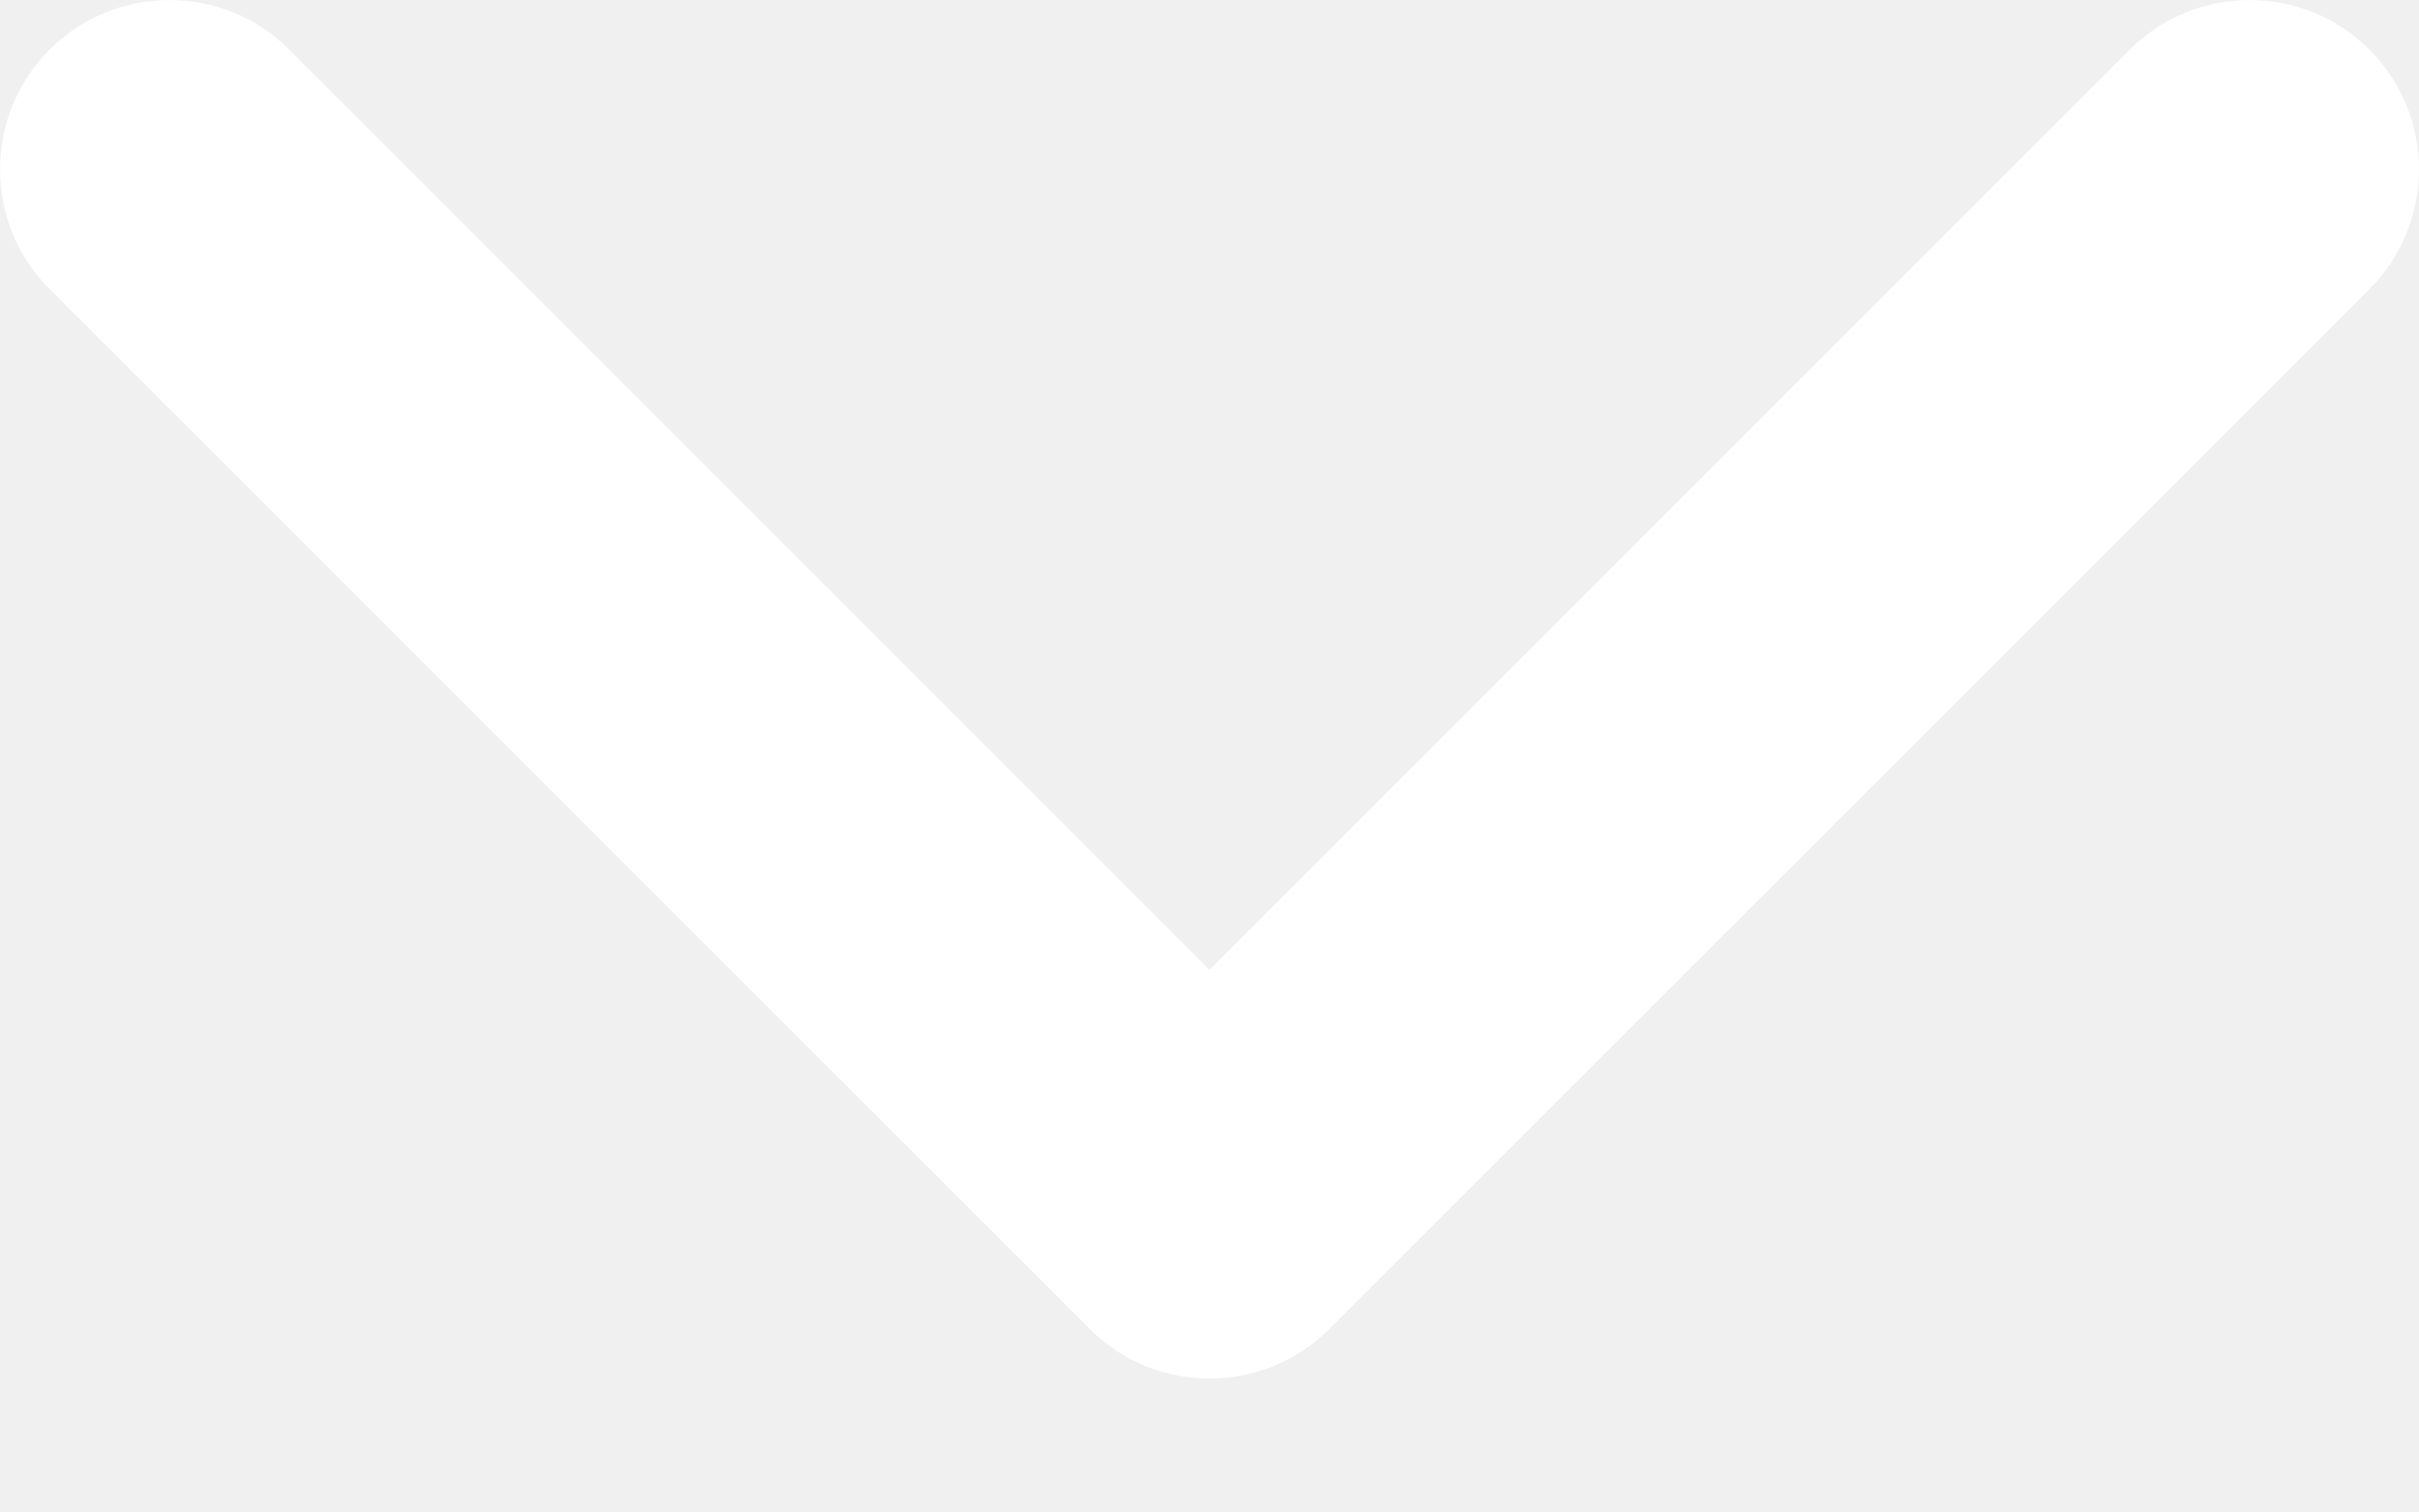
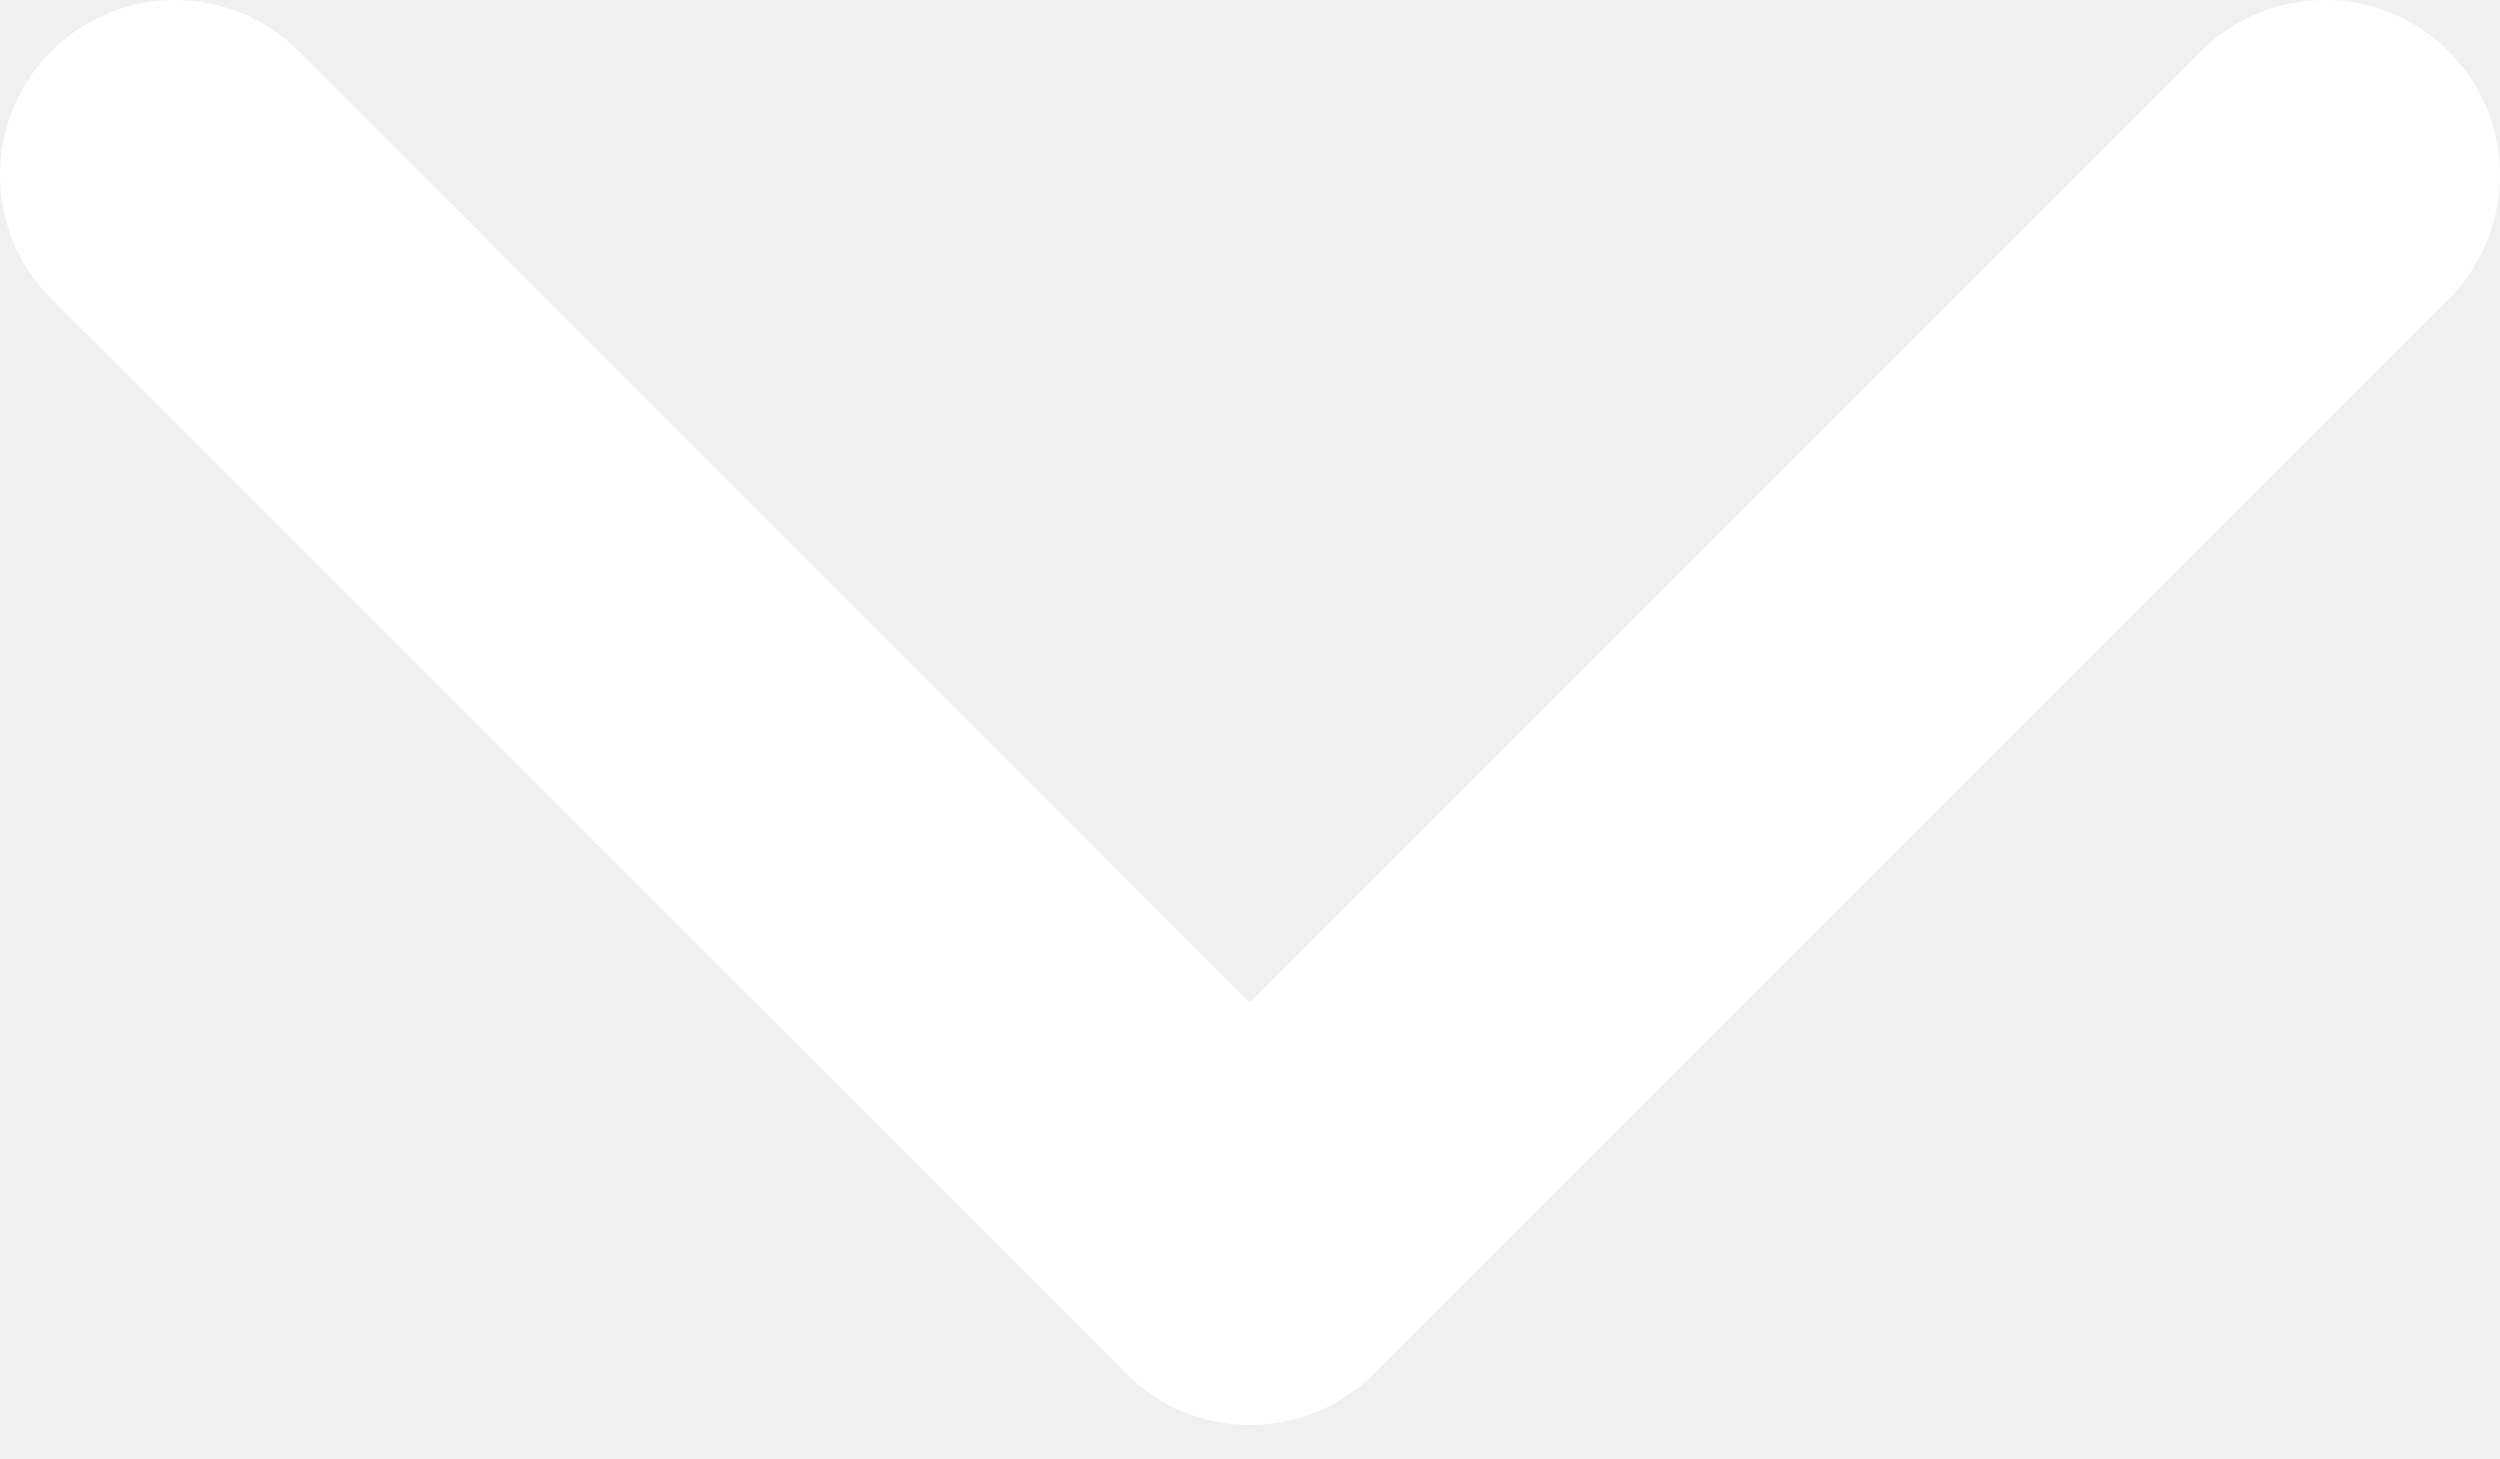
- <svg xmlns="http://www.w3.org/2000/svg" width="16" height="10" viewBox="0 0 16 10" fill="none">
-   <path d="M8 9.12C7.713 9.12 7.426 9.011 7.208 8.792L0.328 1.913C-0.109 1.475 -0.109 0.766 0.328 0.328C0.766 -0.109 1.475 -0.109 1.913 0.328L8 6.416L14.087 0.328C14.525 -0.109 15.234 -0.109 15.672 0.328C16.109 0.766 16.109 1.475 15.672 1.913L8.792 8.793C8.573 9.011 8.287 9.12 8 9.12Z" fill="white" />
+ <svg xmlns="http://www.w3.org/2000/svg" width="12" height="7" viewBox="0 0 12 7" fill="none">
+   <path d="M6 6.84C5.785 6.84 5.57 6.758 5.406 6.594L0.246 1.435C-0.082 1.106 -0.082 0.574 0.246 0.246C0.574 -0.082 1.106 -0.082 1.435 0.246L6 4.812L10.565 0.246C10.894 -0.082 11.426 -0.082 11.754 0.246C12.082 0.574 12.082 1.106 11.754 1.435L6.594 6.595C6.43 6.758 6.215 6.84 6 6.84Z" fill="white" />
</svg>
